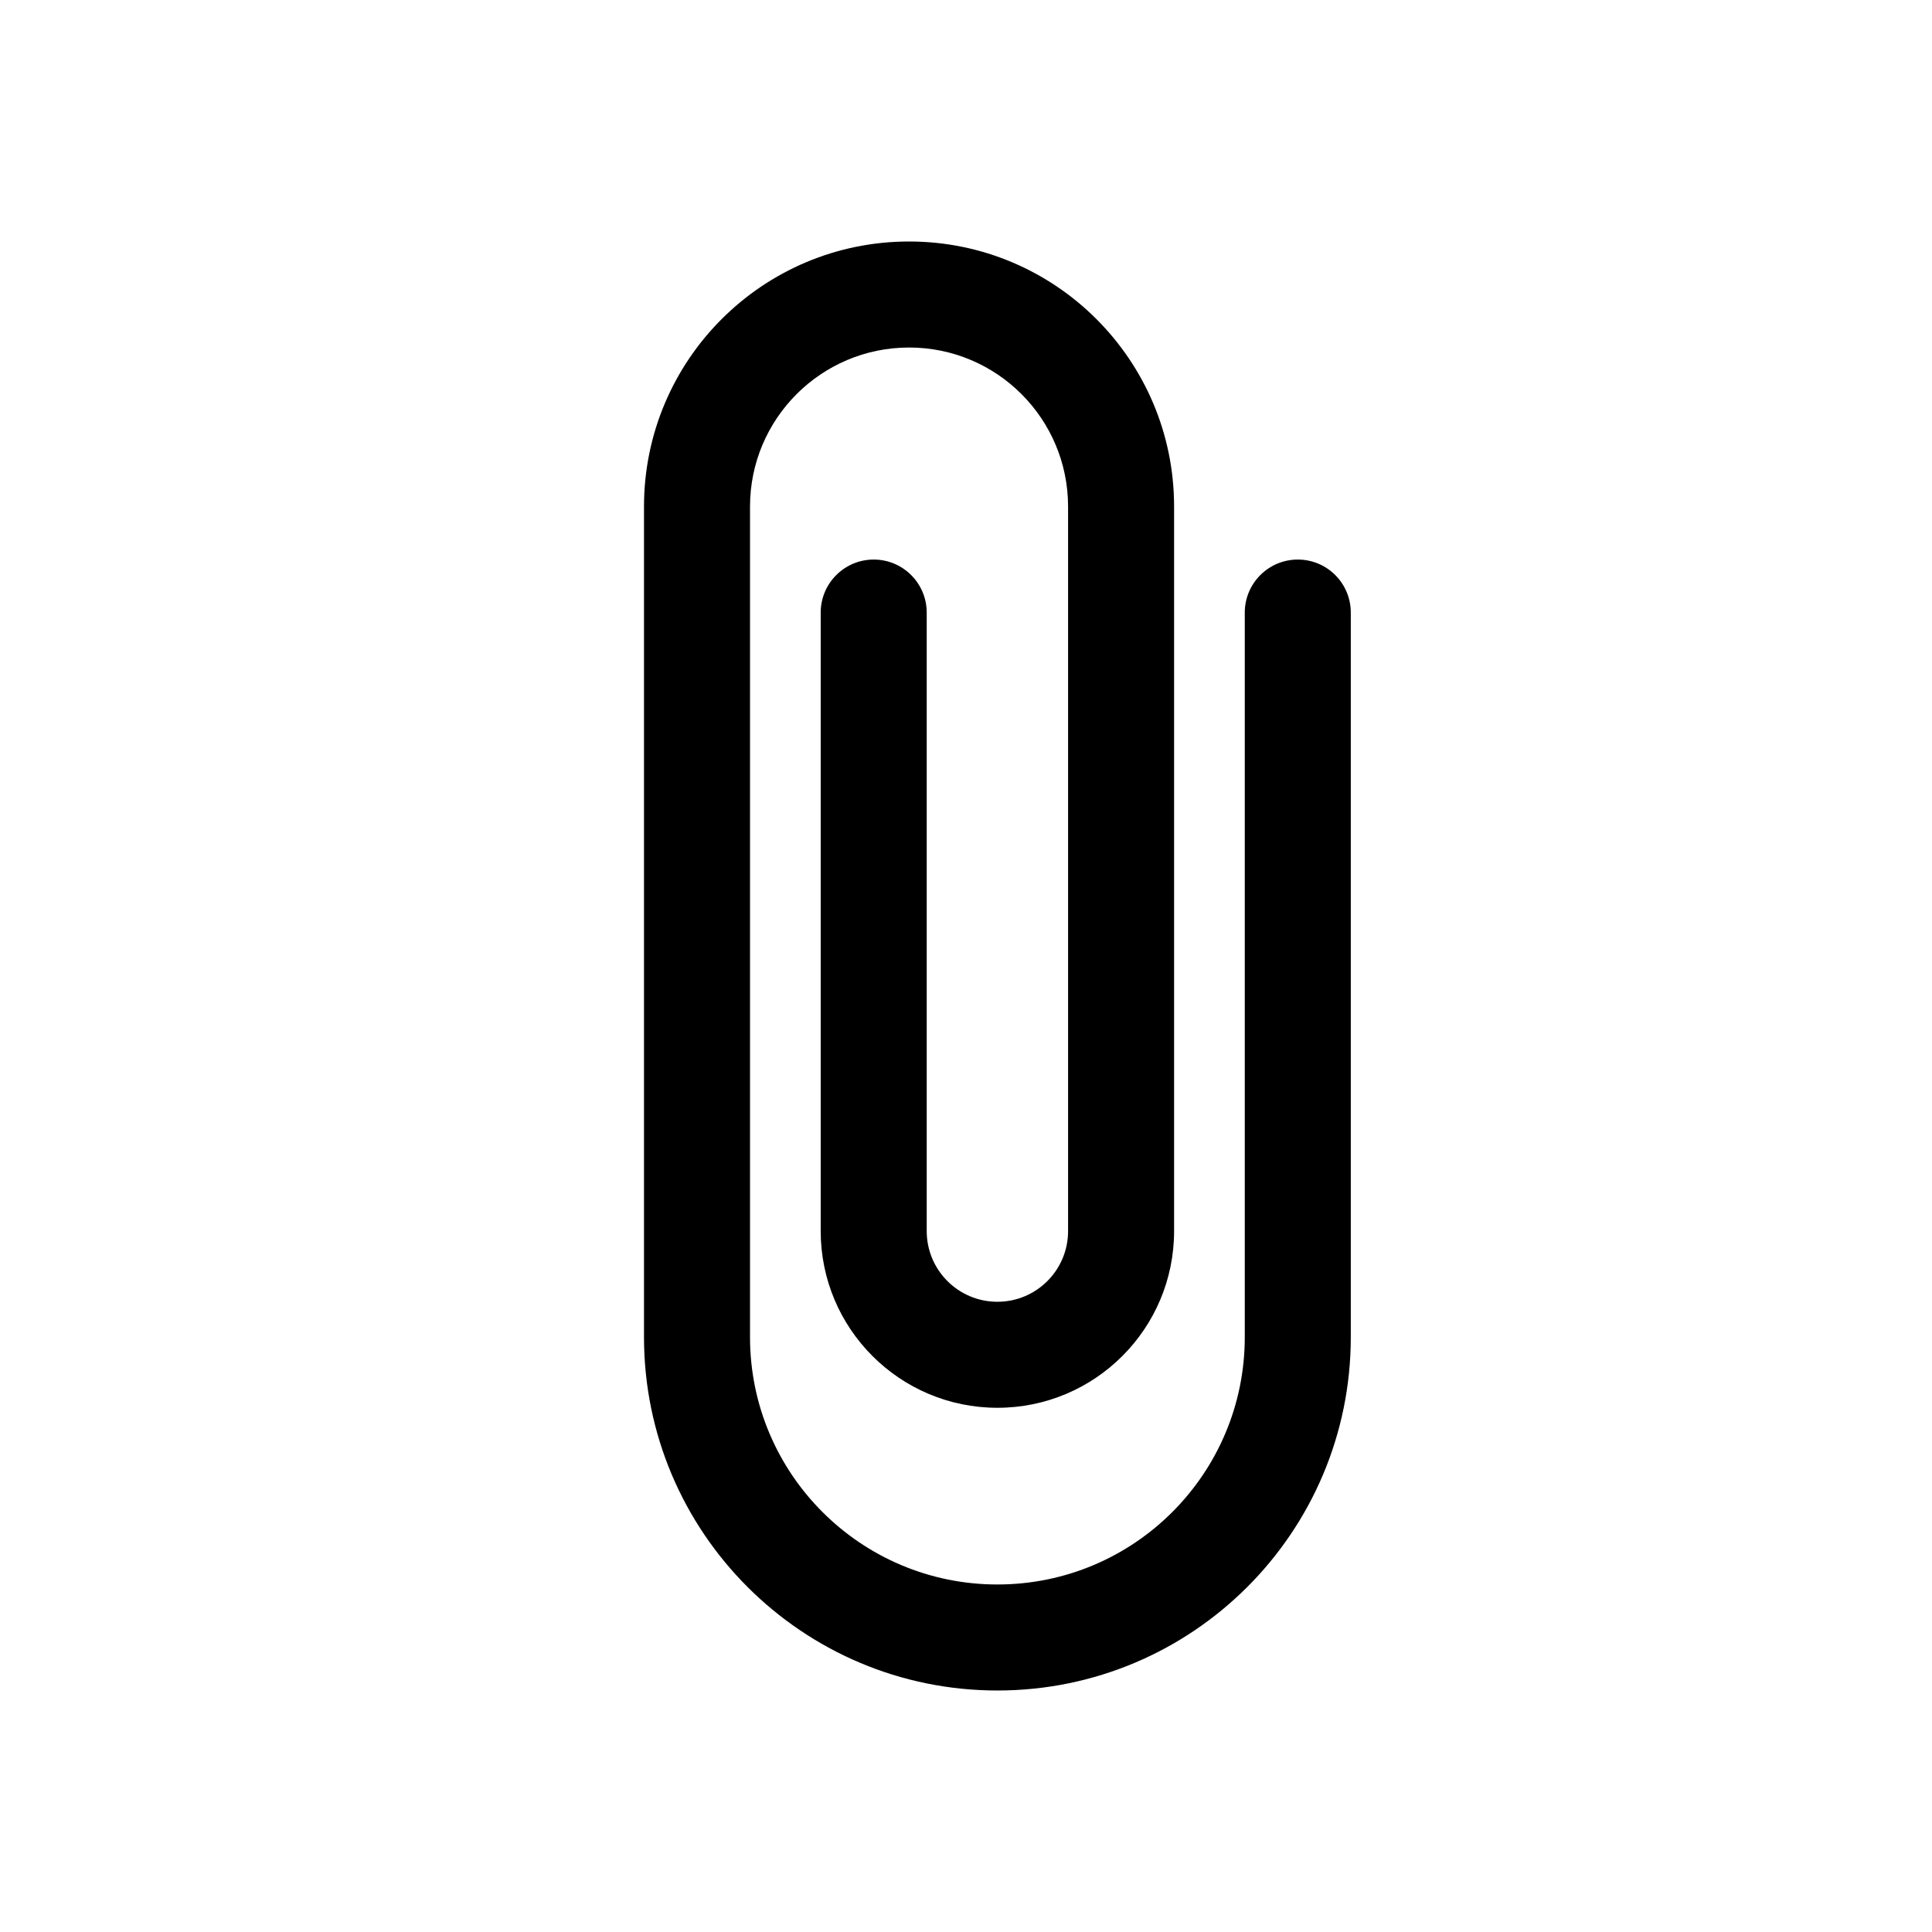
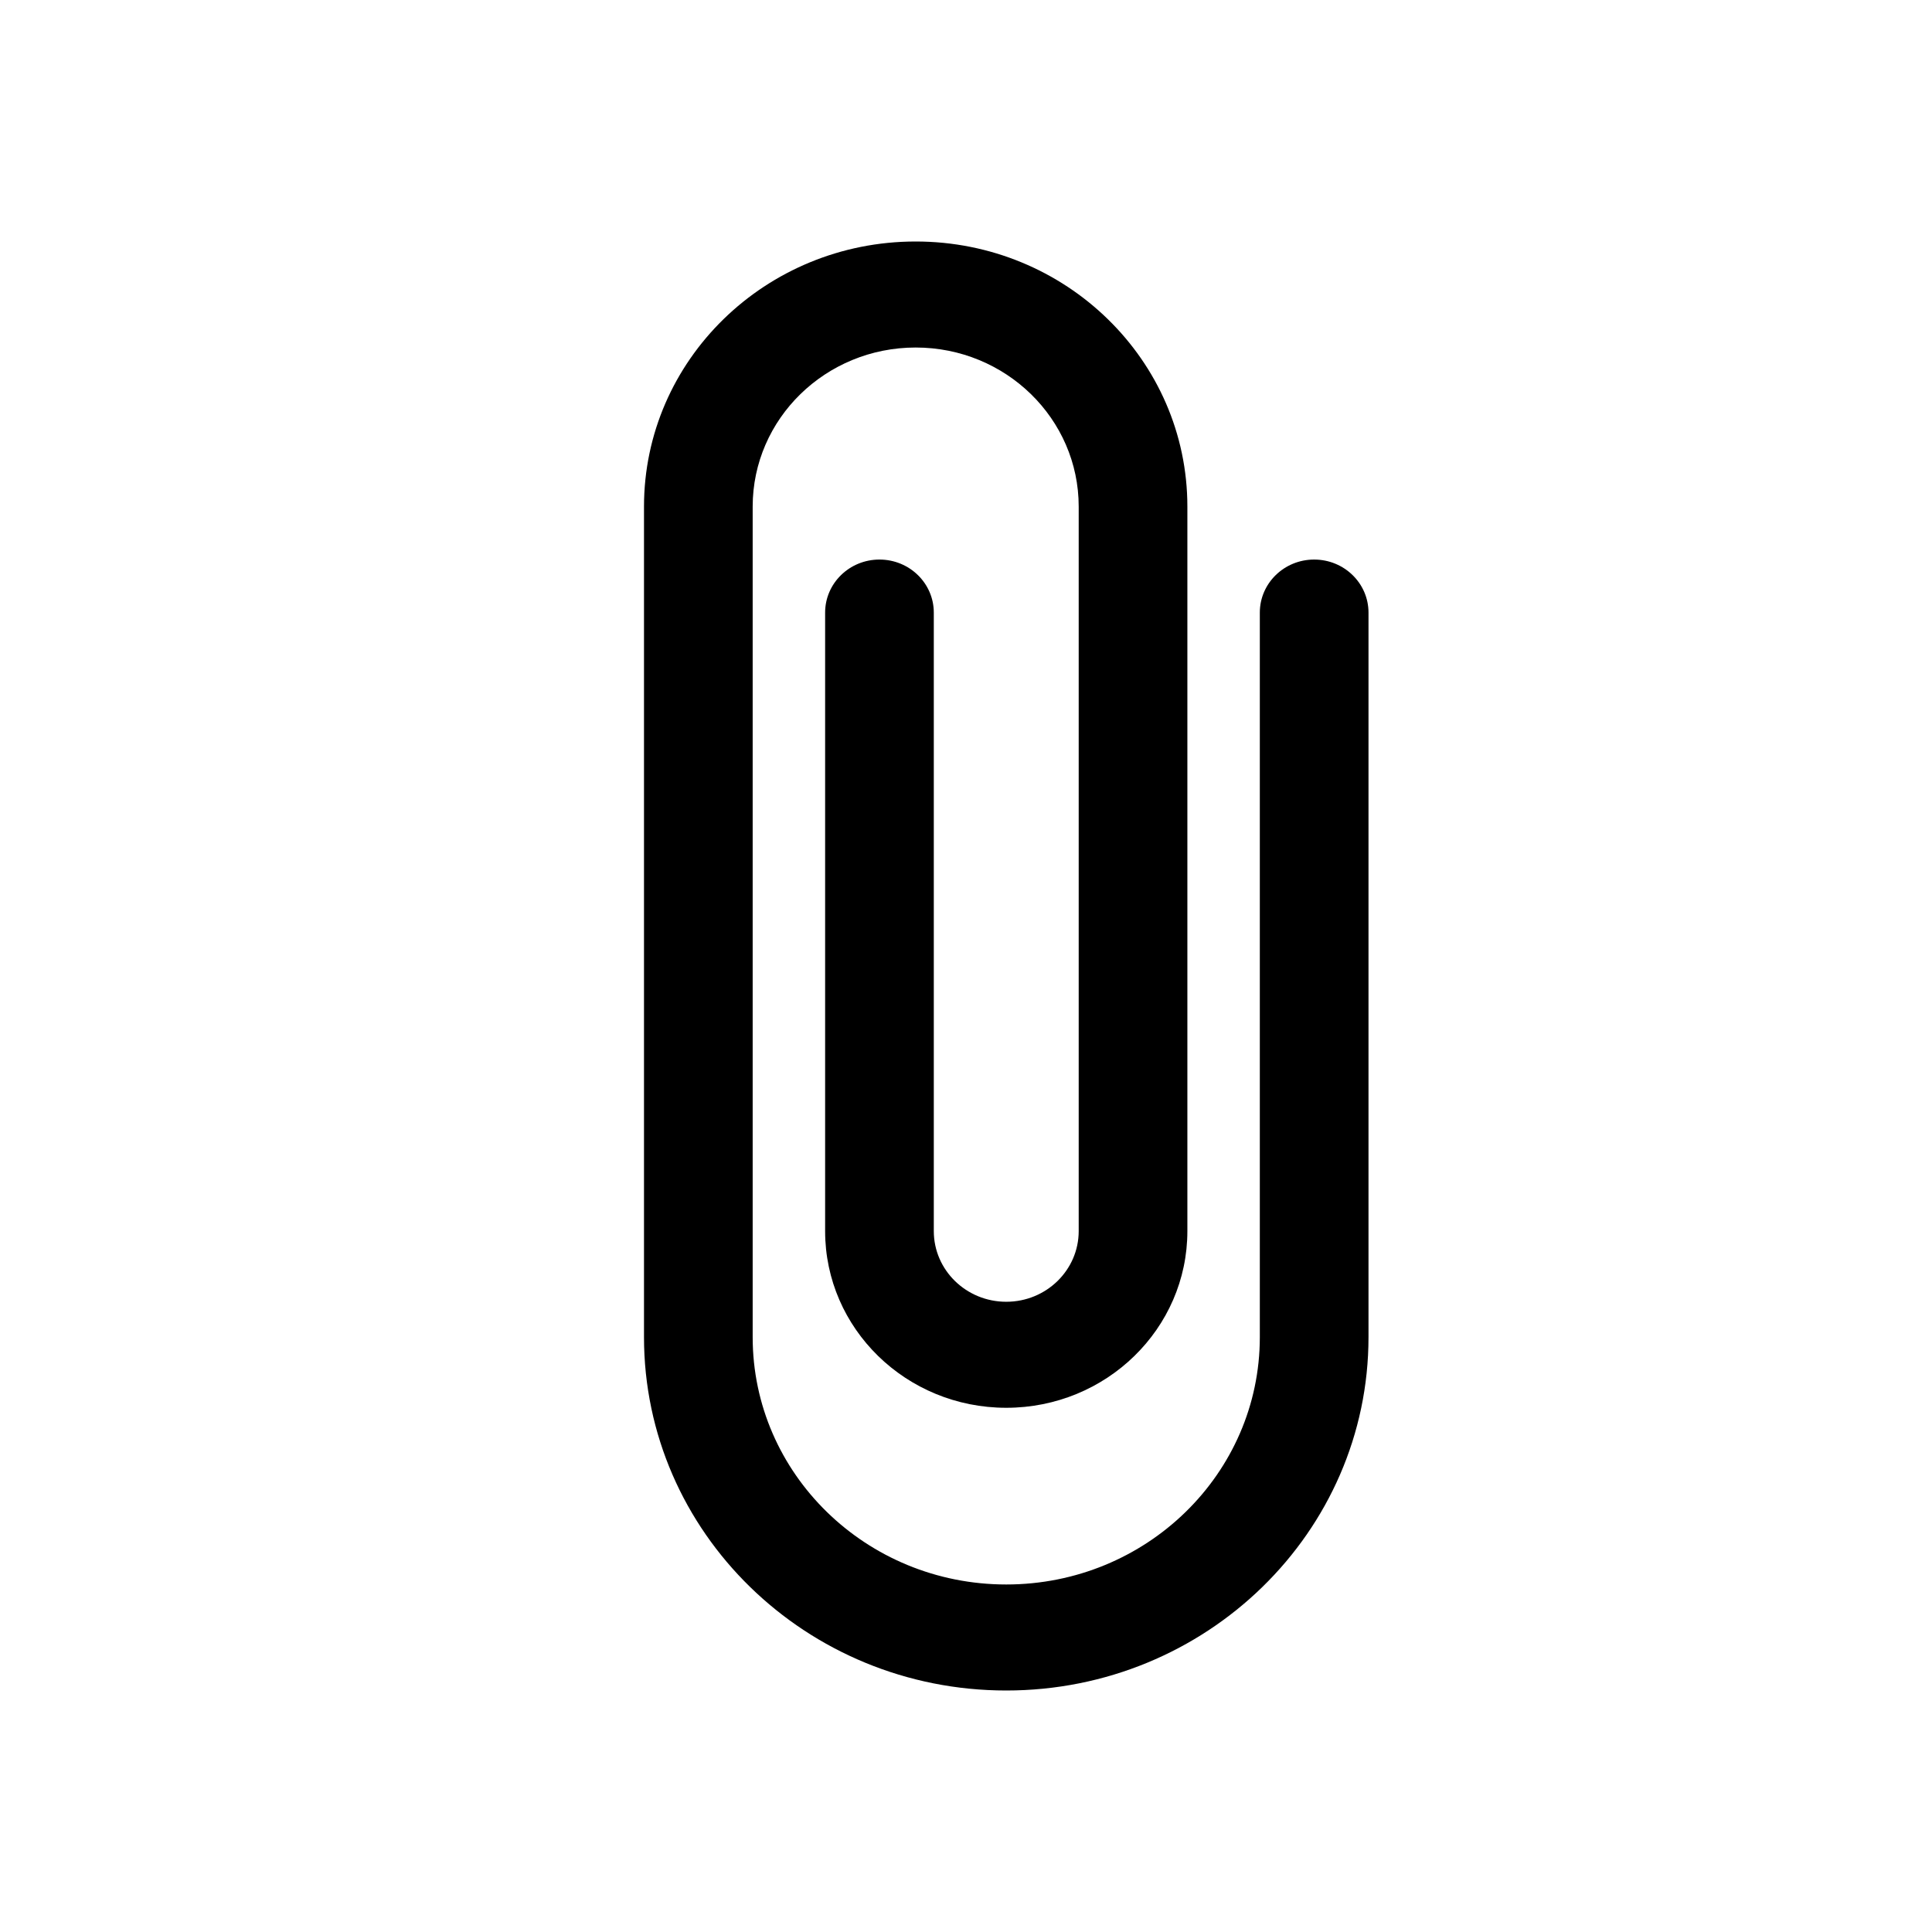
<svg xmlns="http://www.w3.org/2000/svg" width="24" height="24" viewBox="0 0 24 24" fill="none">
-   <path d="M16.78 16.61V7.61C16.78 7.246 16.486 6.951 16.122 6.951C15.758 6.951 15.463 7.246 15.463 7.61V16.61C15.463 18.307 14.088 19.683 12.39 19.683C10.693 19.683 9.317 18.307 9.317 16.61V6.293C9.317 5.202 10.202 4.317 11.293 4.317C12.384 4.317 13.268 5.202 13.268 6.293V15.293C13.268 15.778 12.875 16.171 12.39 16.171C11.905 16.171 11.512 15.778 11.512 15.293V7.61C11.512 7.246 11.217 6.951 10.854 6.951C10.49 6.951 10.195 7.246 10.195 7.61V15.293C10.195 16.505 11.178 17.488 12.39 17.488C13.603 17.488 14.585 16.505 14.585 15.293V6.293C14.585 4.474 13.111 3 11.293 3C9.474 3 8 4.474 8 6.293V16.61C8 19.034 9.966 21 12.39 21C14.815 21 16.78 19.034 16.78 16.61Z" fill="black" />
+   <path d="M17 16.61V7.61C17 7.246 16.698 6.951 16.325 6.951C15.952 6.951 15.65 7.246 15.65 7.61V16.61C15.65 18.307 14.24 19.683 12.5 19.683C10.76 19.683 9.35 18.307 9.35 16.61V6.293C9.35 5.202 10.257 4.317 11.375 4.317C12.493 4.317 13.4 5.202 13.4 6.293V15.293C13.4 15.778 12.997 16.171 12.5 16.171C12.003 16.171 11.6 15.778 11.6 15.293V7.61C11.6 7.246 11.298 6.951 10.925 6.951C10.552 6.951 10.25 7.246 10.25 7.61V15.293C10.25 16.505 11.257 17.488 12.5 17.488C13.743 17.488 14.75 16.505 14.75 15.293V6.293C14.75 4.474 13.239 3 11.375 3C9.511 3 8 4.474 8 6.293V16.61C8 19.034 10.015 21 12.5 21C14.985 21 17 19.034 17 16.61Z" fill="black" />
</svg>
